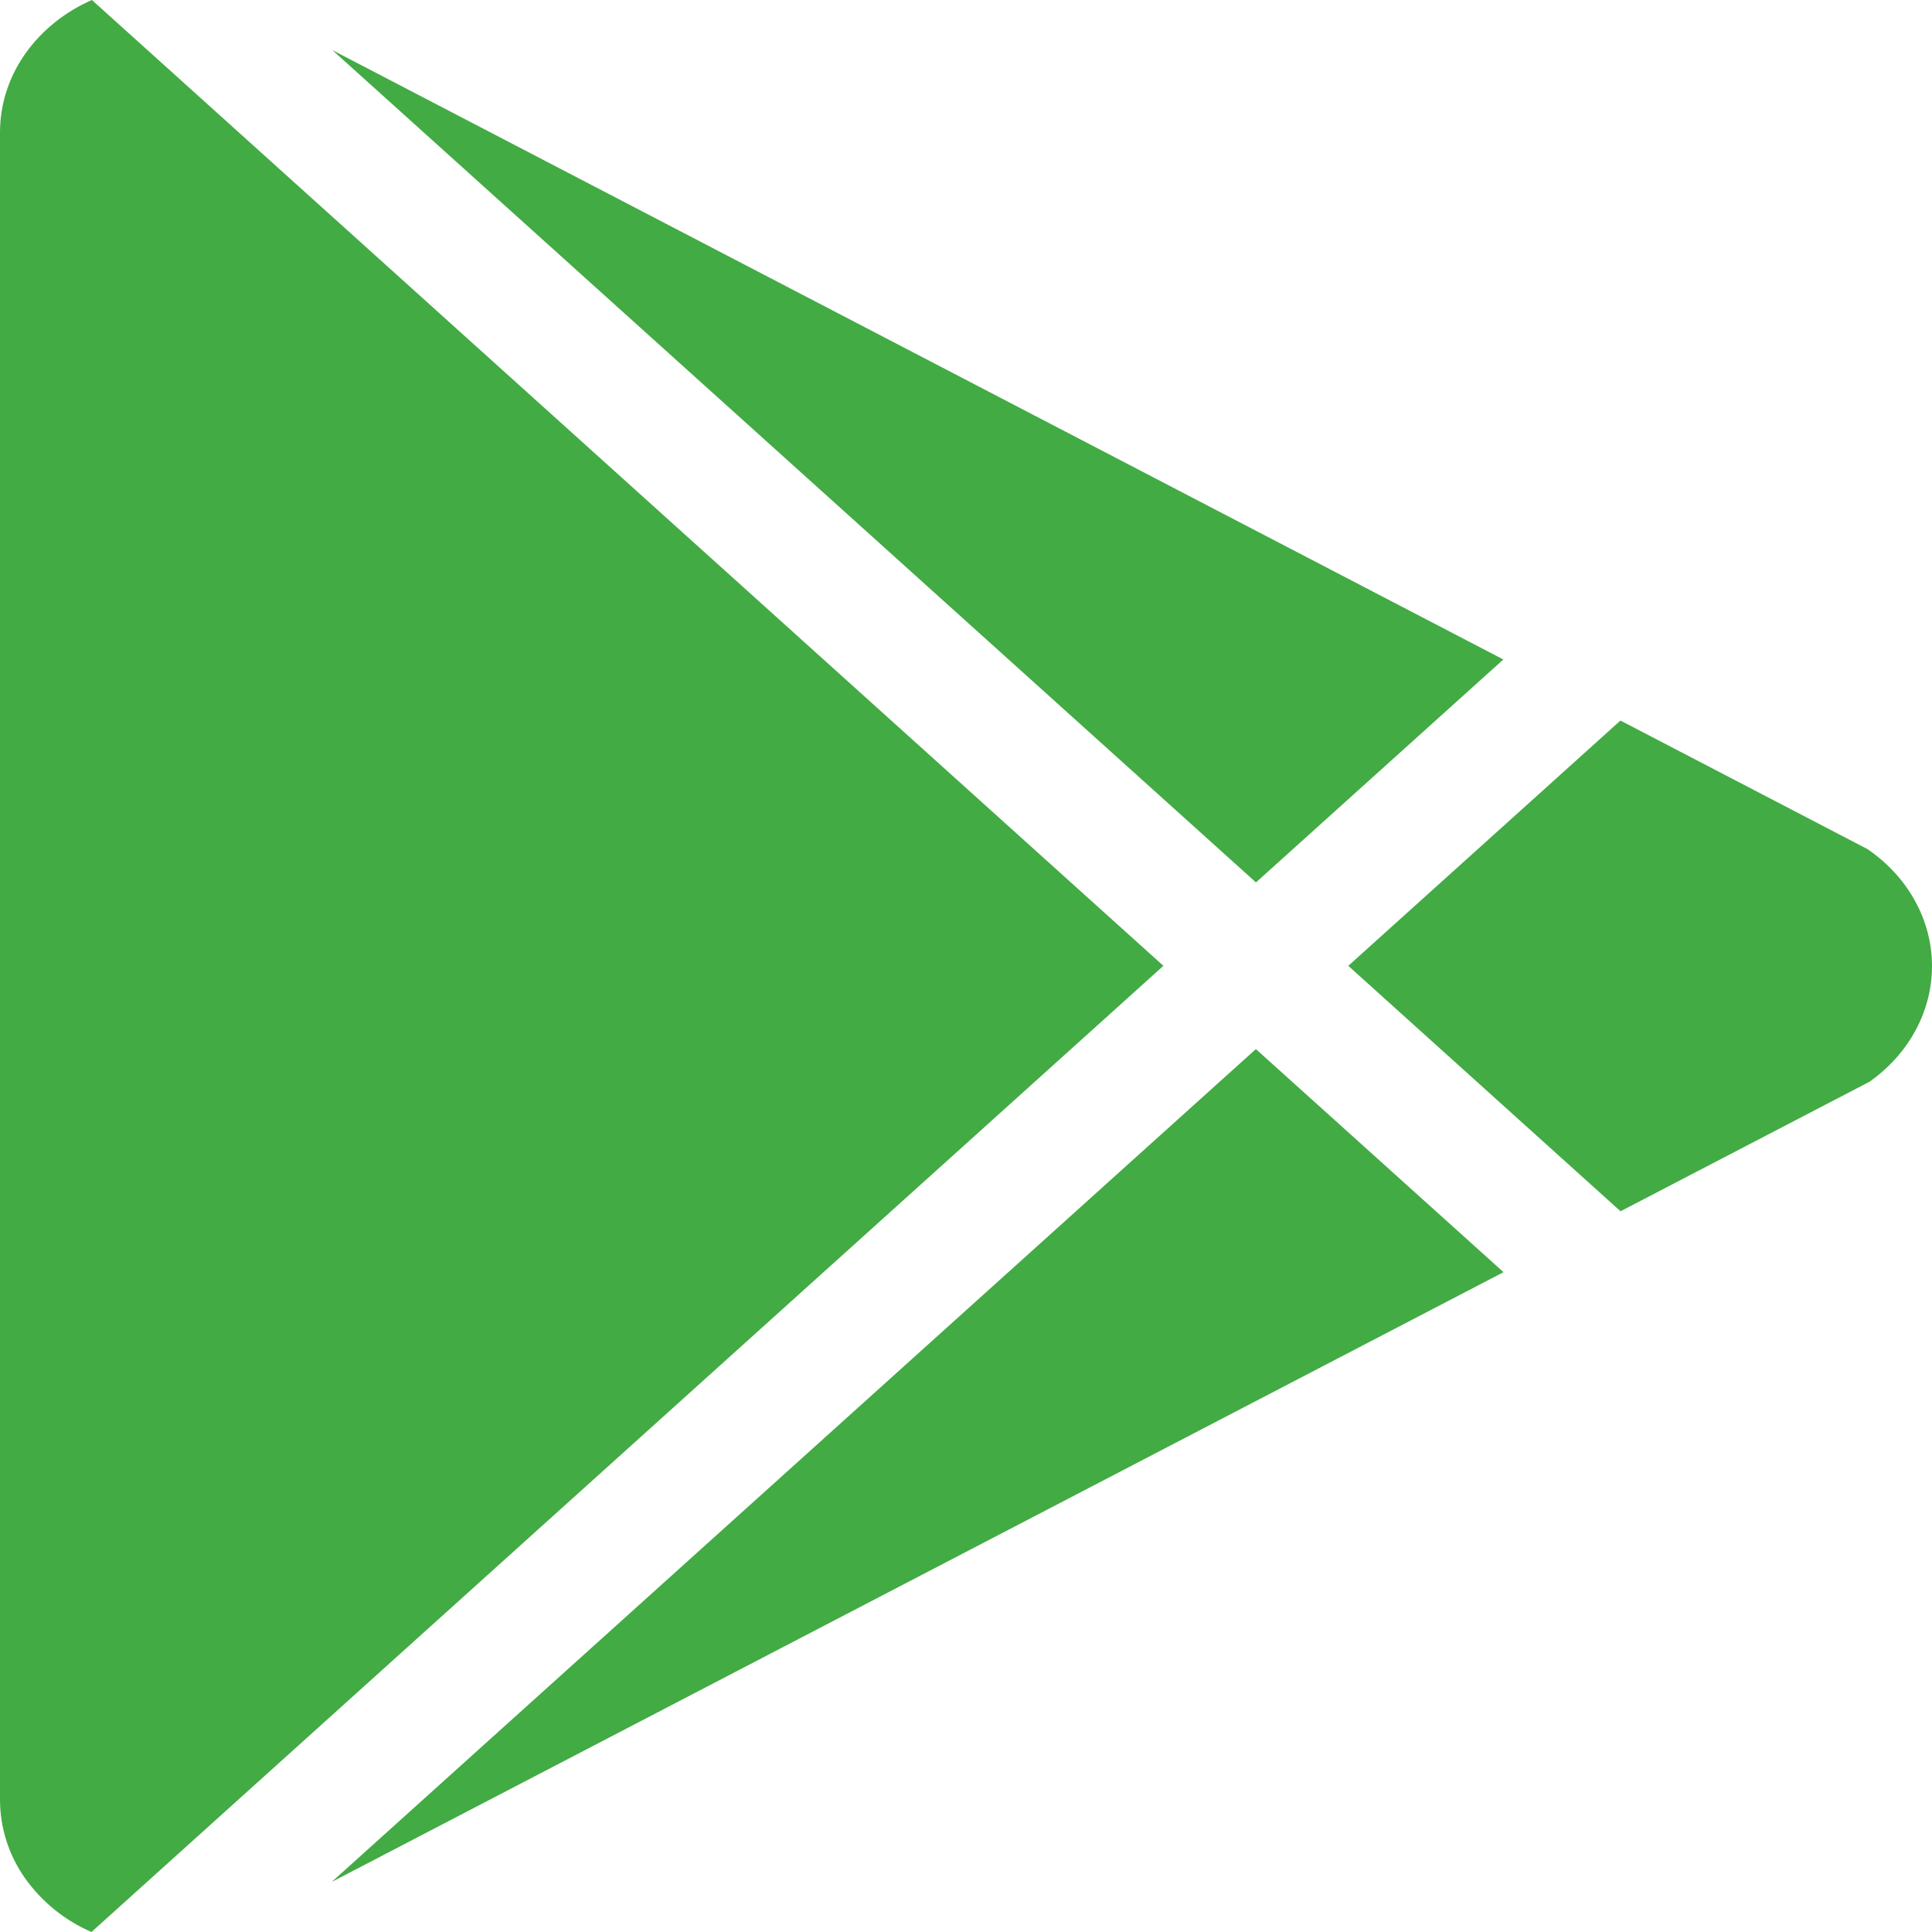
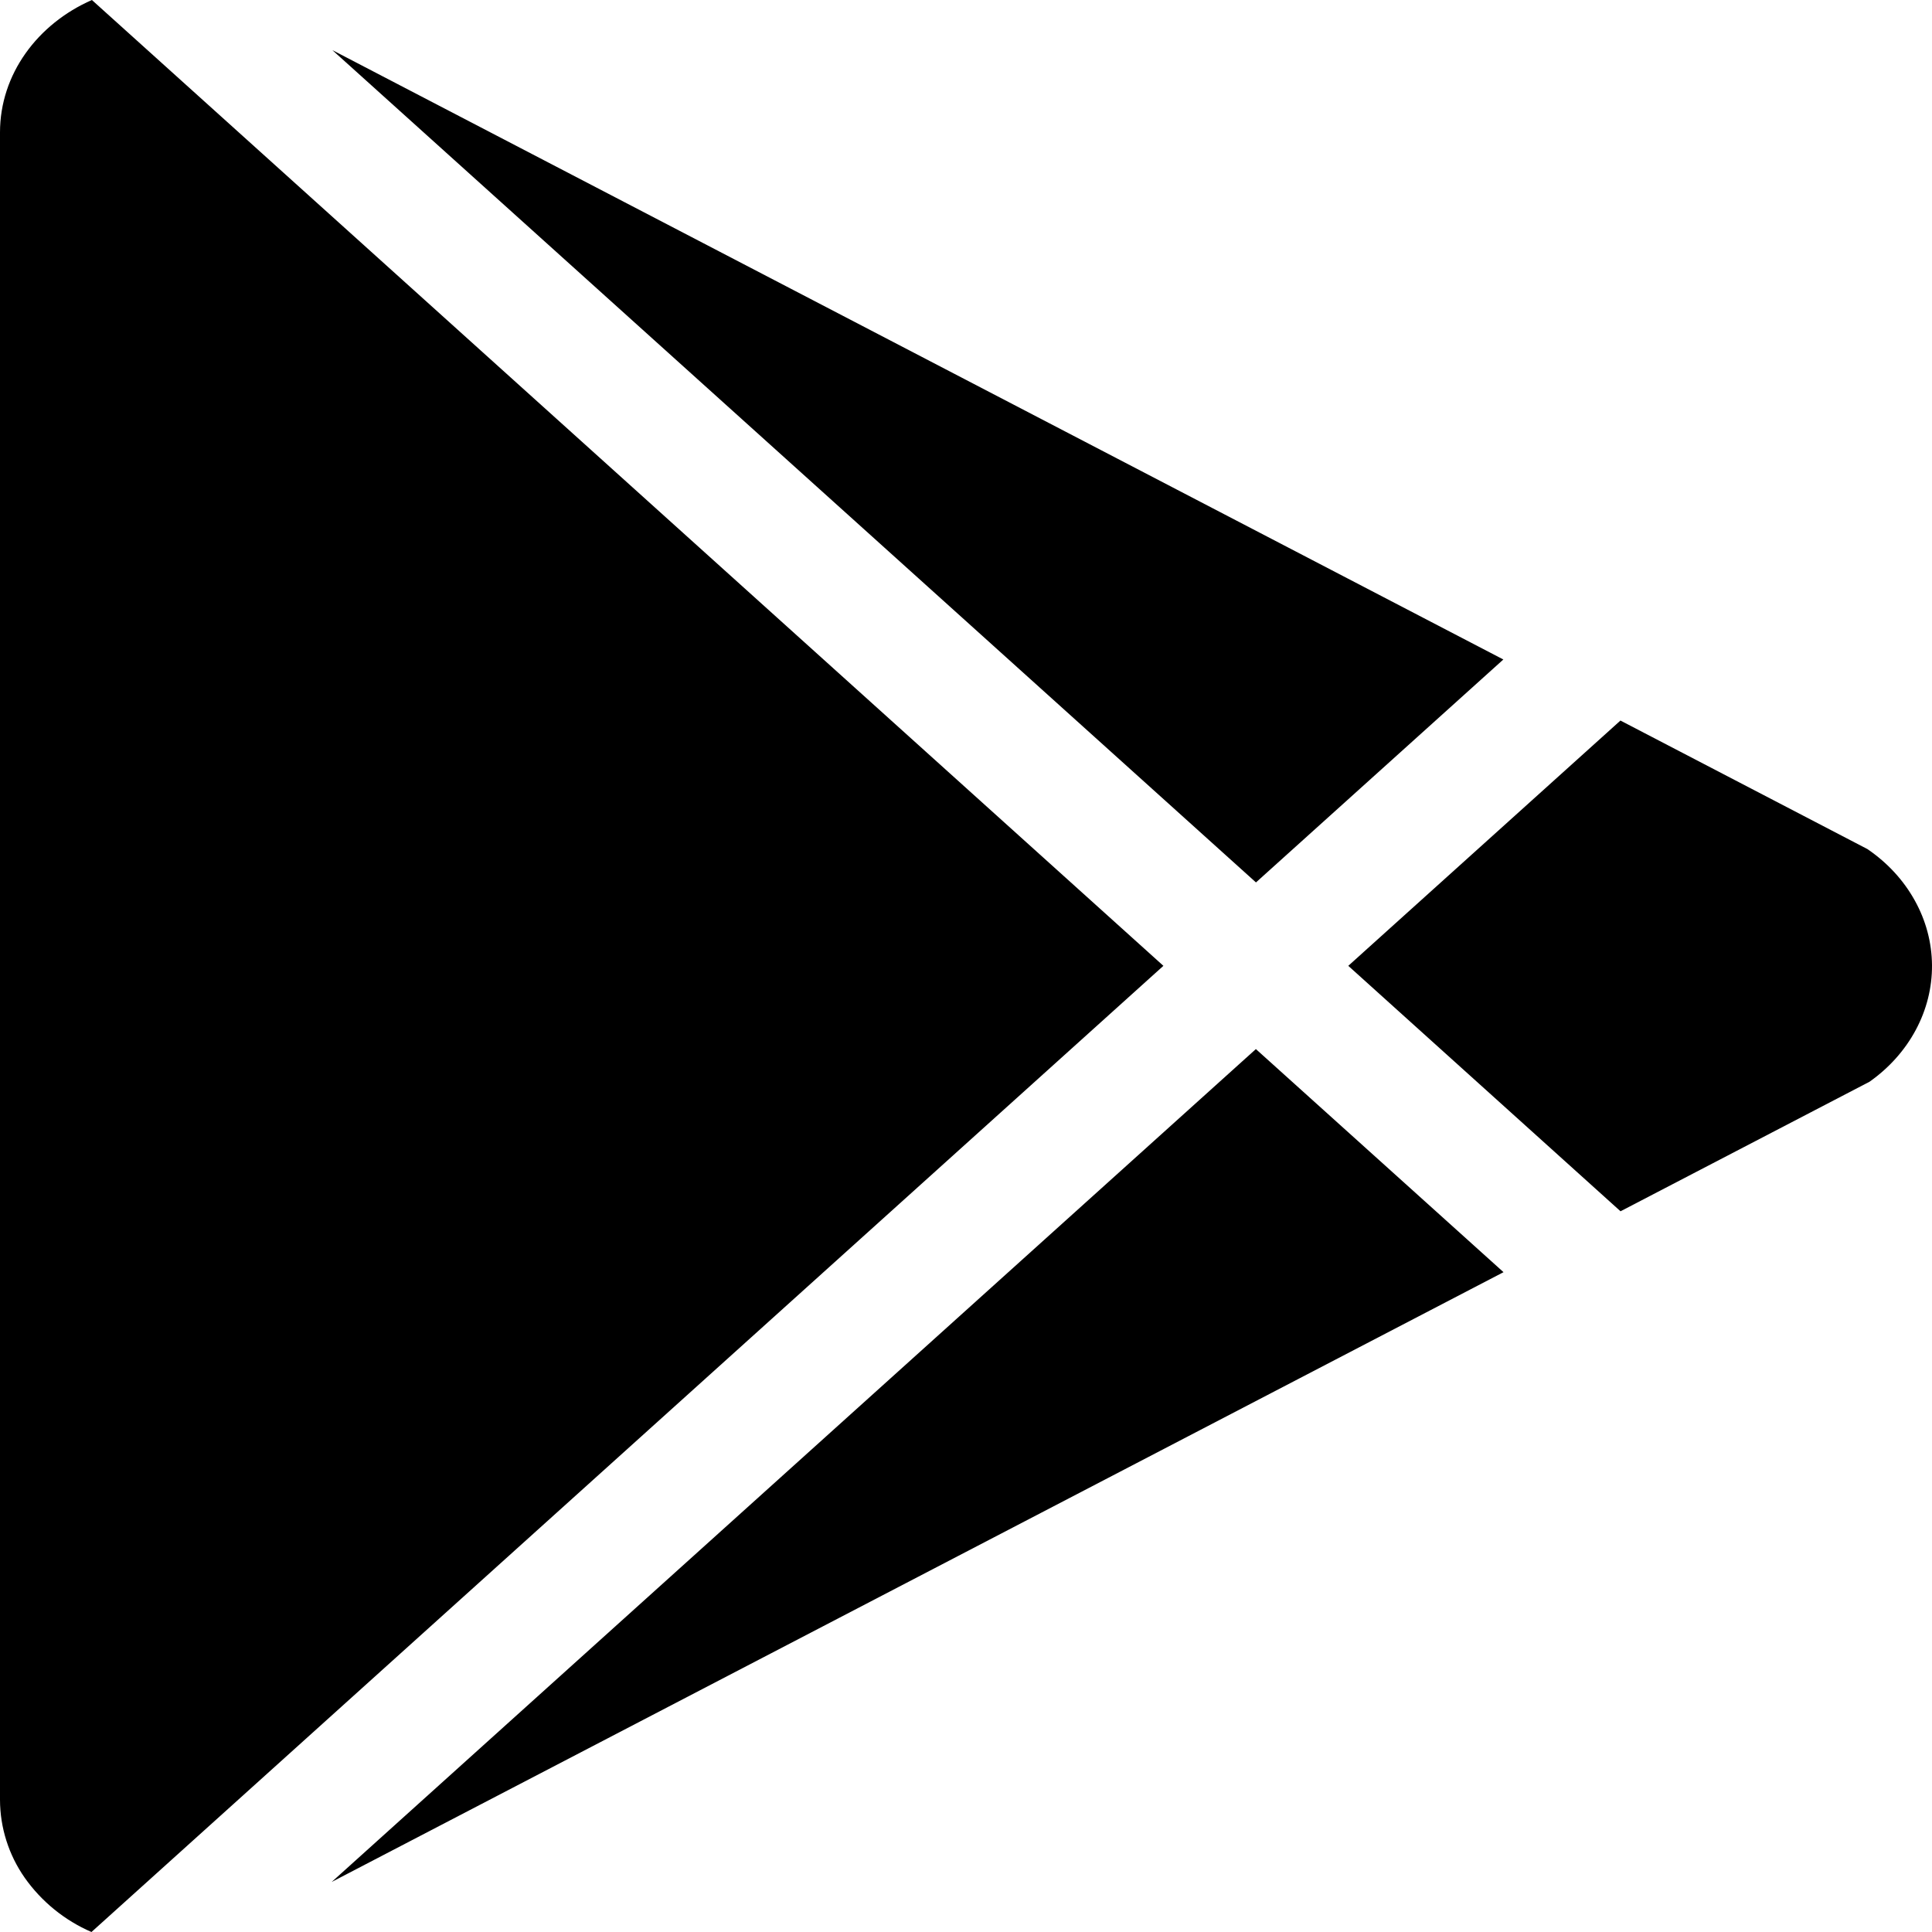
<svg xmlns="http://www.w3.org/2000/svg" id="icon" fill="none" viewBox="0 0 23 23">
-   <path d="M0 21.427V1.576C0 .883.447.284 1.094 0L13.85 11.498 1.089 23a1.89 1.89 0 0 1-.795-.646A1.625 1.625 0 0 1 0 21.427Zm17.899-6.282-13.95 7.259 11.002-9.915 2.948 2.656Zm4.335-5.035c.237.162.428.37.561.61.133.239.203.502.205.77.002.267-.064.53-.193.771s-.317.452-.551.617l-2.964 1.542-3.241-2.922 3.24-2.92 2.944 1.532ZM3.959.598l13.938 7.253-2.945 2.654L3.958.598Z" fill="#42AB44" />
+   <path d="M0 21.427V1.576C0 .883.447.284 1.094 0L13.85 11.498 1.089 23a1.89 1.89 0 0 1-.795-.646A1.625 1.625 0 0 1 0 21.427Zm17.899-6.282-13.95 7.259 11.002-9.915 2.948 2.656Zm4.335-5.035c.237.162.428.37.561.61.133.239.203.502.205.77.002.267-.064.53-.193.771s-.317.452-.551.617l-2.964 1.542-3.241-2.922 3.24-2.92 2.944 1.532ZM3.959.598l13.938 7.253-2.945 2.654L3.958.598Z" fill="currentColor" />
</svg>
